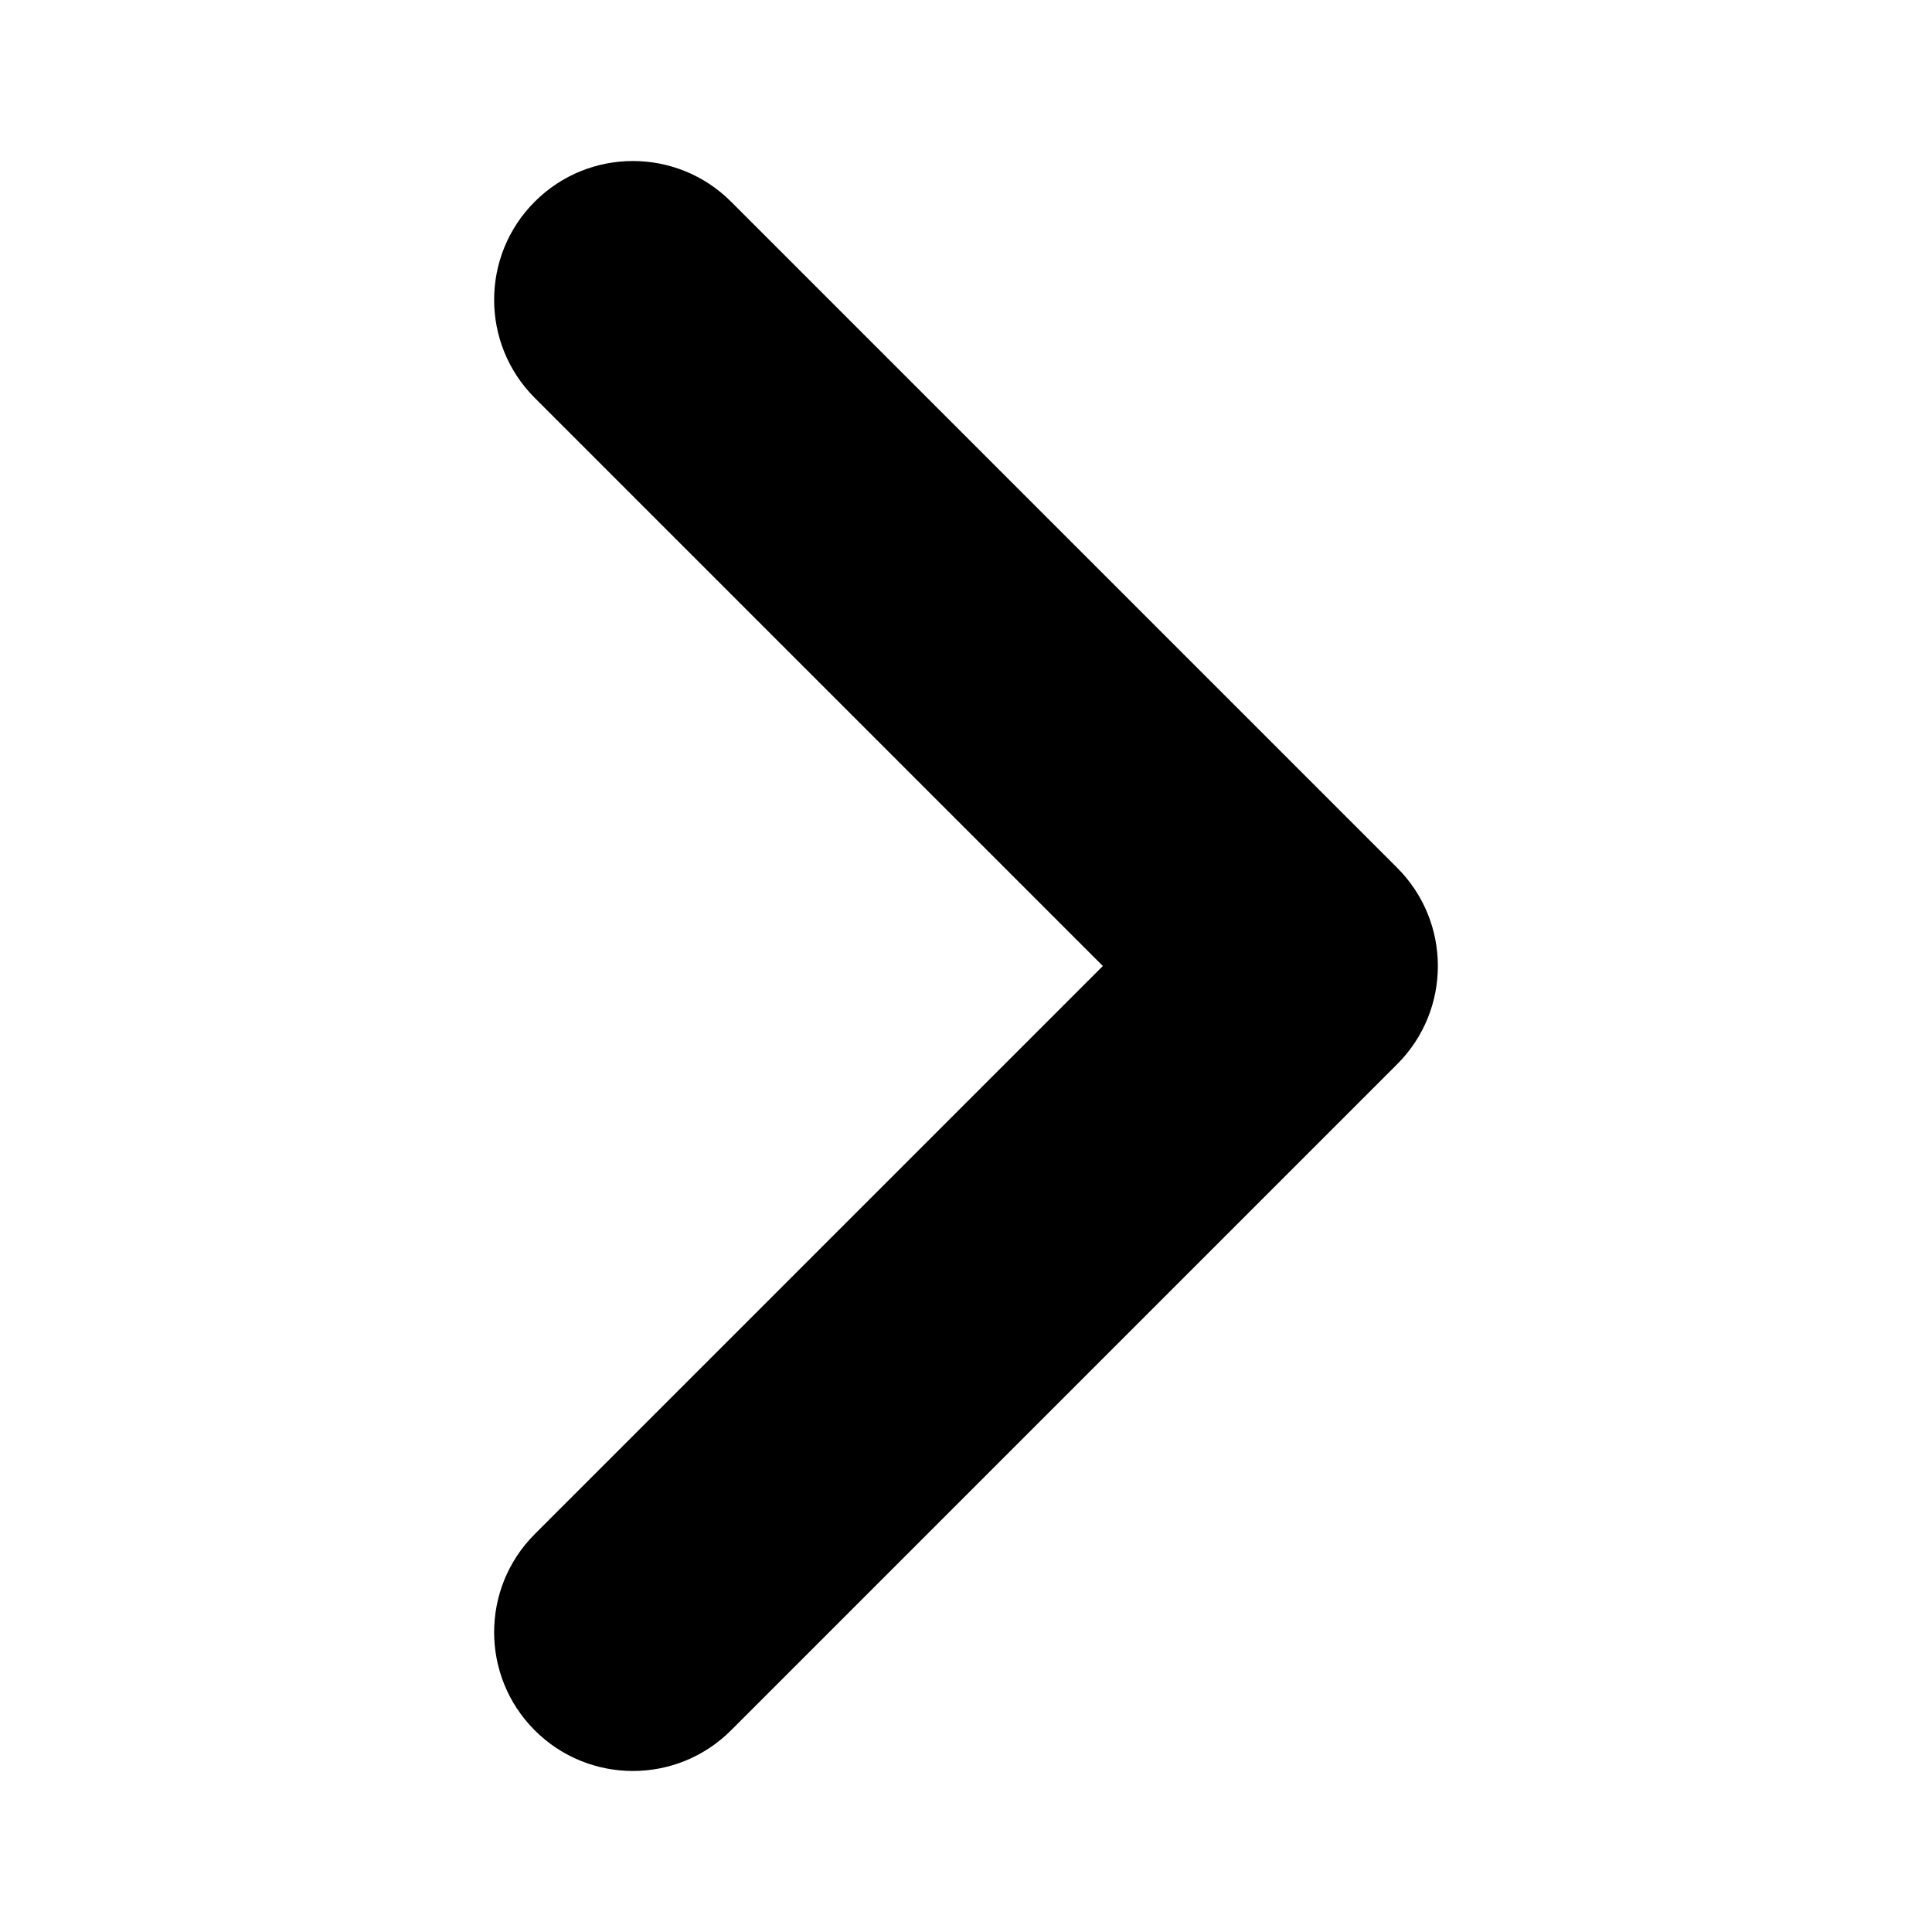
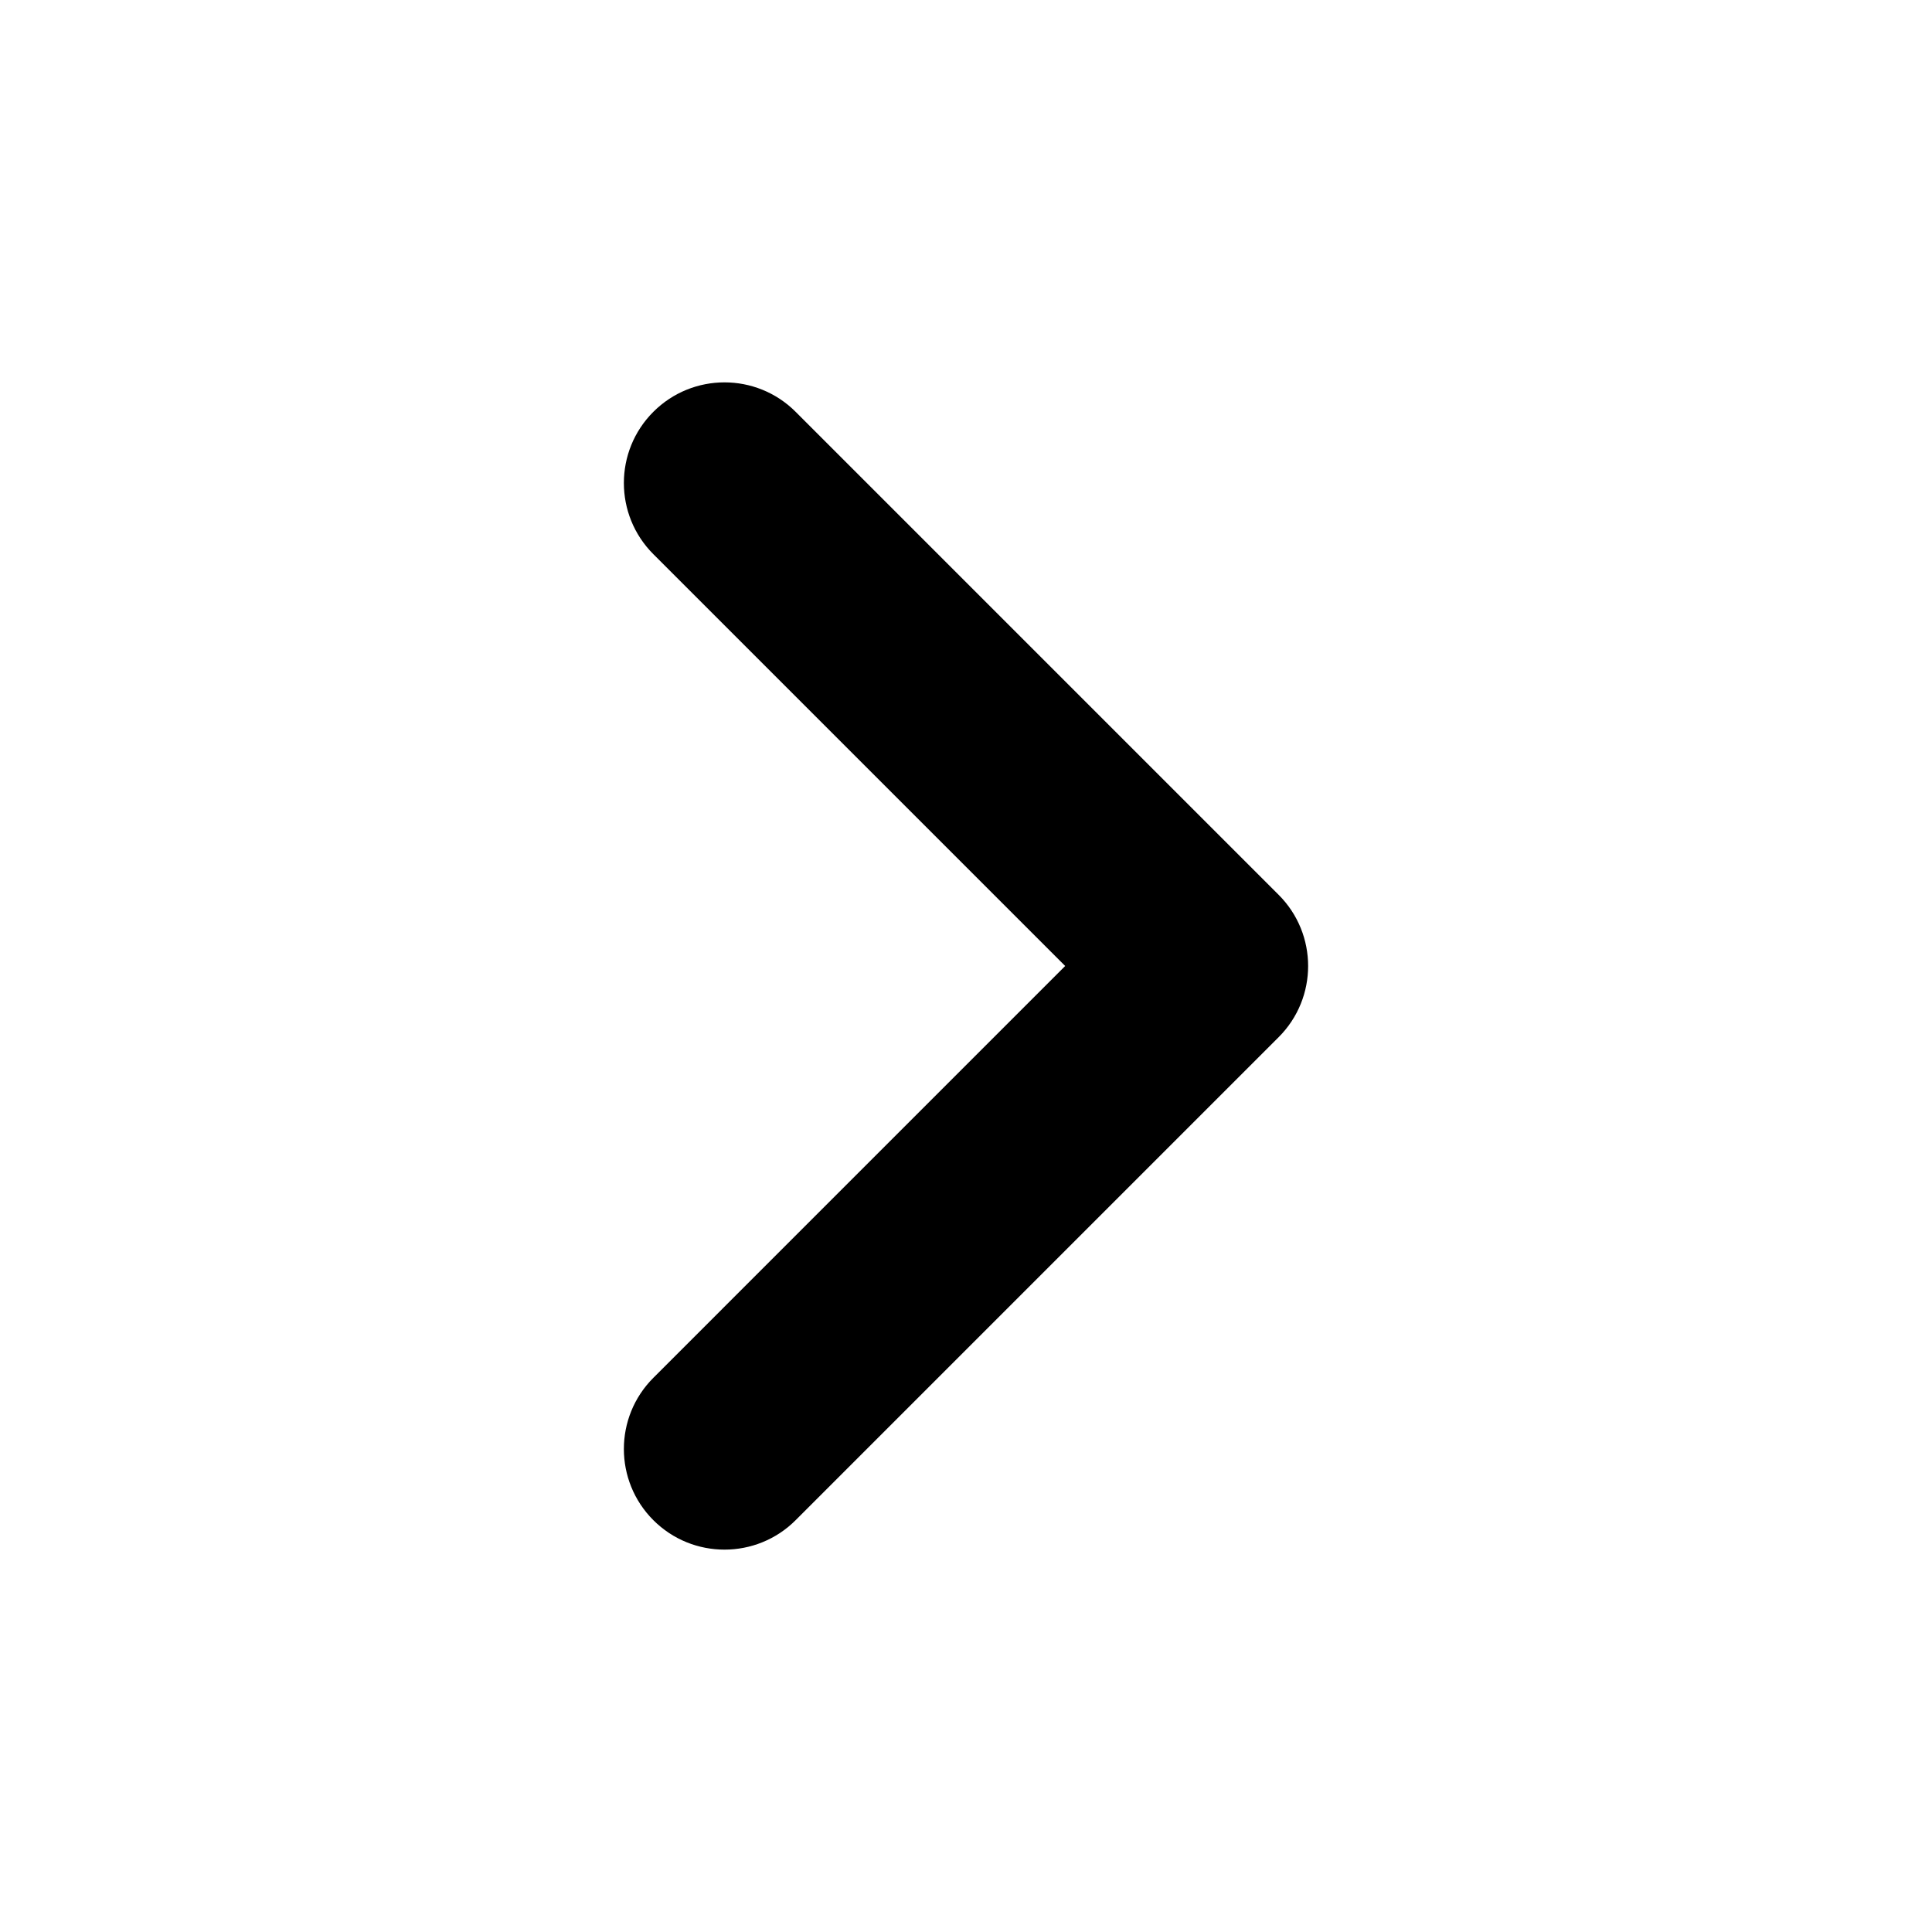
<svg xmlns="http://www.w3.org/2000/svg" width="24" height="24" viewBox="0 0 24 24" fill="none">
-   <path d="M6.643 2.505C7.316 1.832 8.408 1.832 9.081 2.505L17.357 10.781C18.03 11.454 18.03 12.546 17.357 13.219L9.081 21.495C8.408 22.168 7.316 22.168 6.643 21.495C5.97 20.822 5.97 19.73 6.643 19.057L13.7 12L6.643 4.943C5.97 4.27 5.97 3.178 6.643 2.505Z" fill="black" />
+   <path d="M8.116 5.116C8.604 4.628 9.396 4.628 9.884 5.116L15.884 11.116C16.372 11.604 16.372 12.396 15.884 12.884L9.884 18.884C9.396 19.372 8.604 19.372 8.116 18.884C7.628 18.396 7.628 17.604 8.116 17.116L13.232 12L8.116 6.884C7.628 6.396 7.628 5.604 8.116 5.116Z" fill="black" />
</svg>
